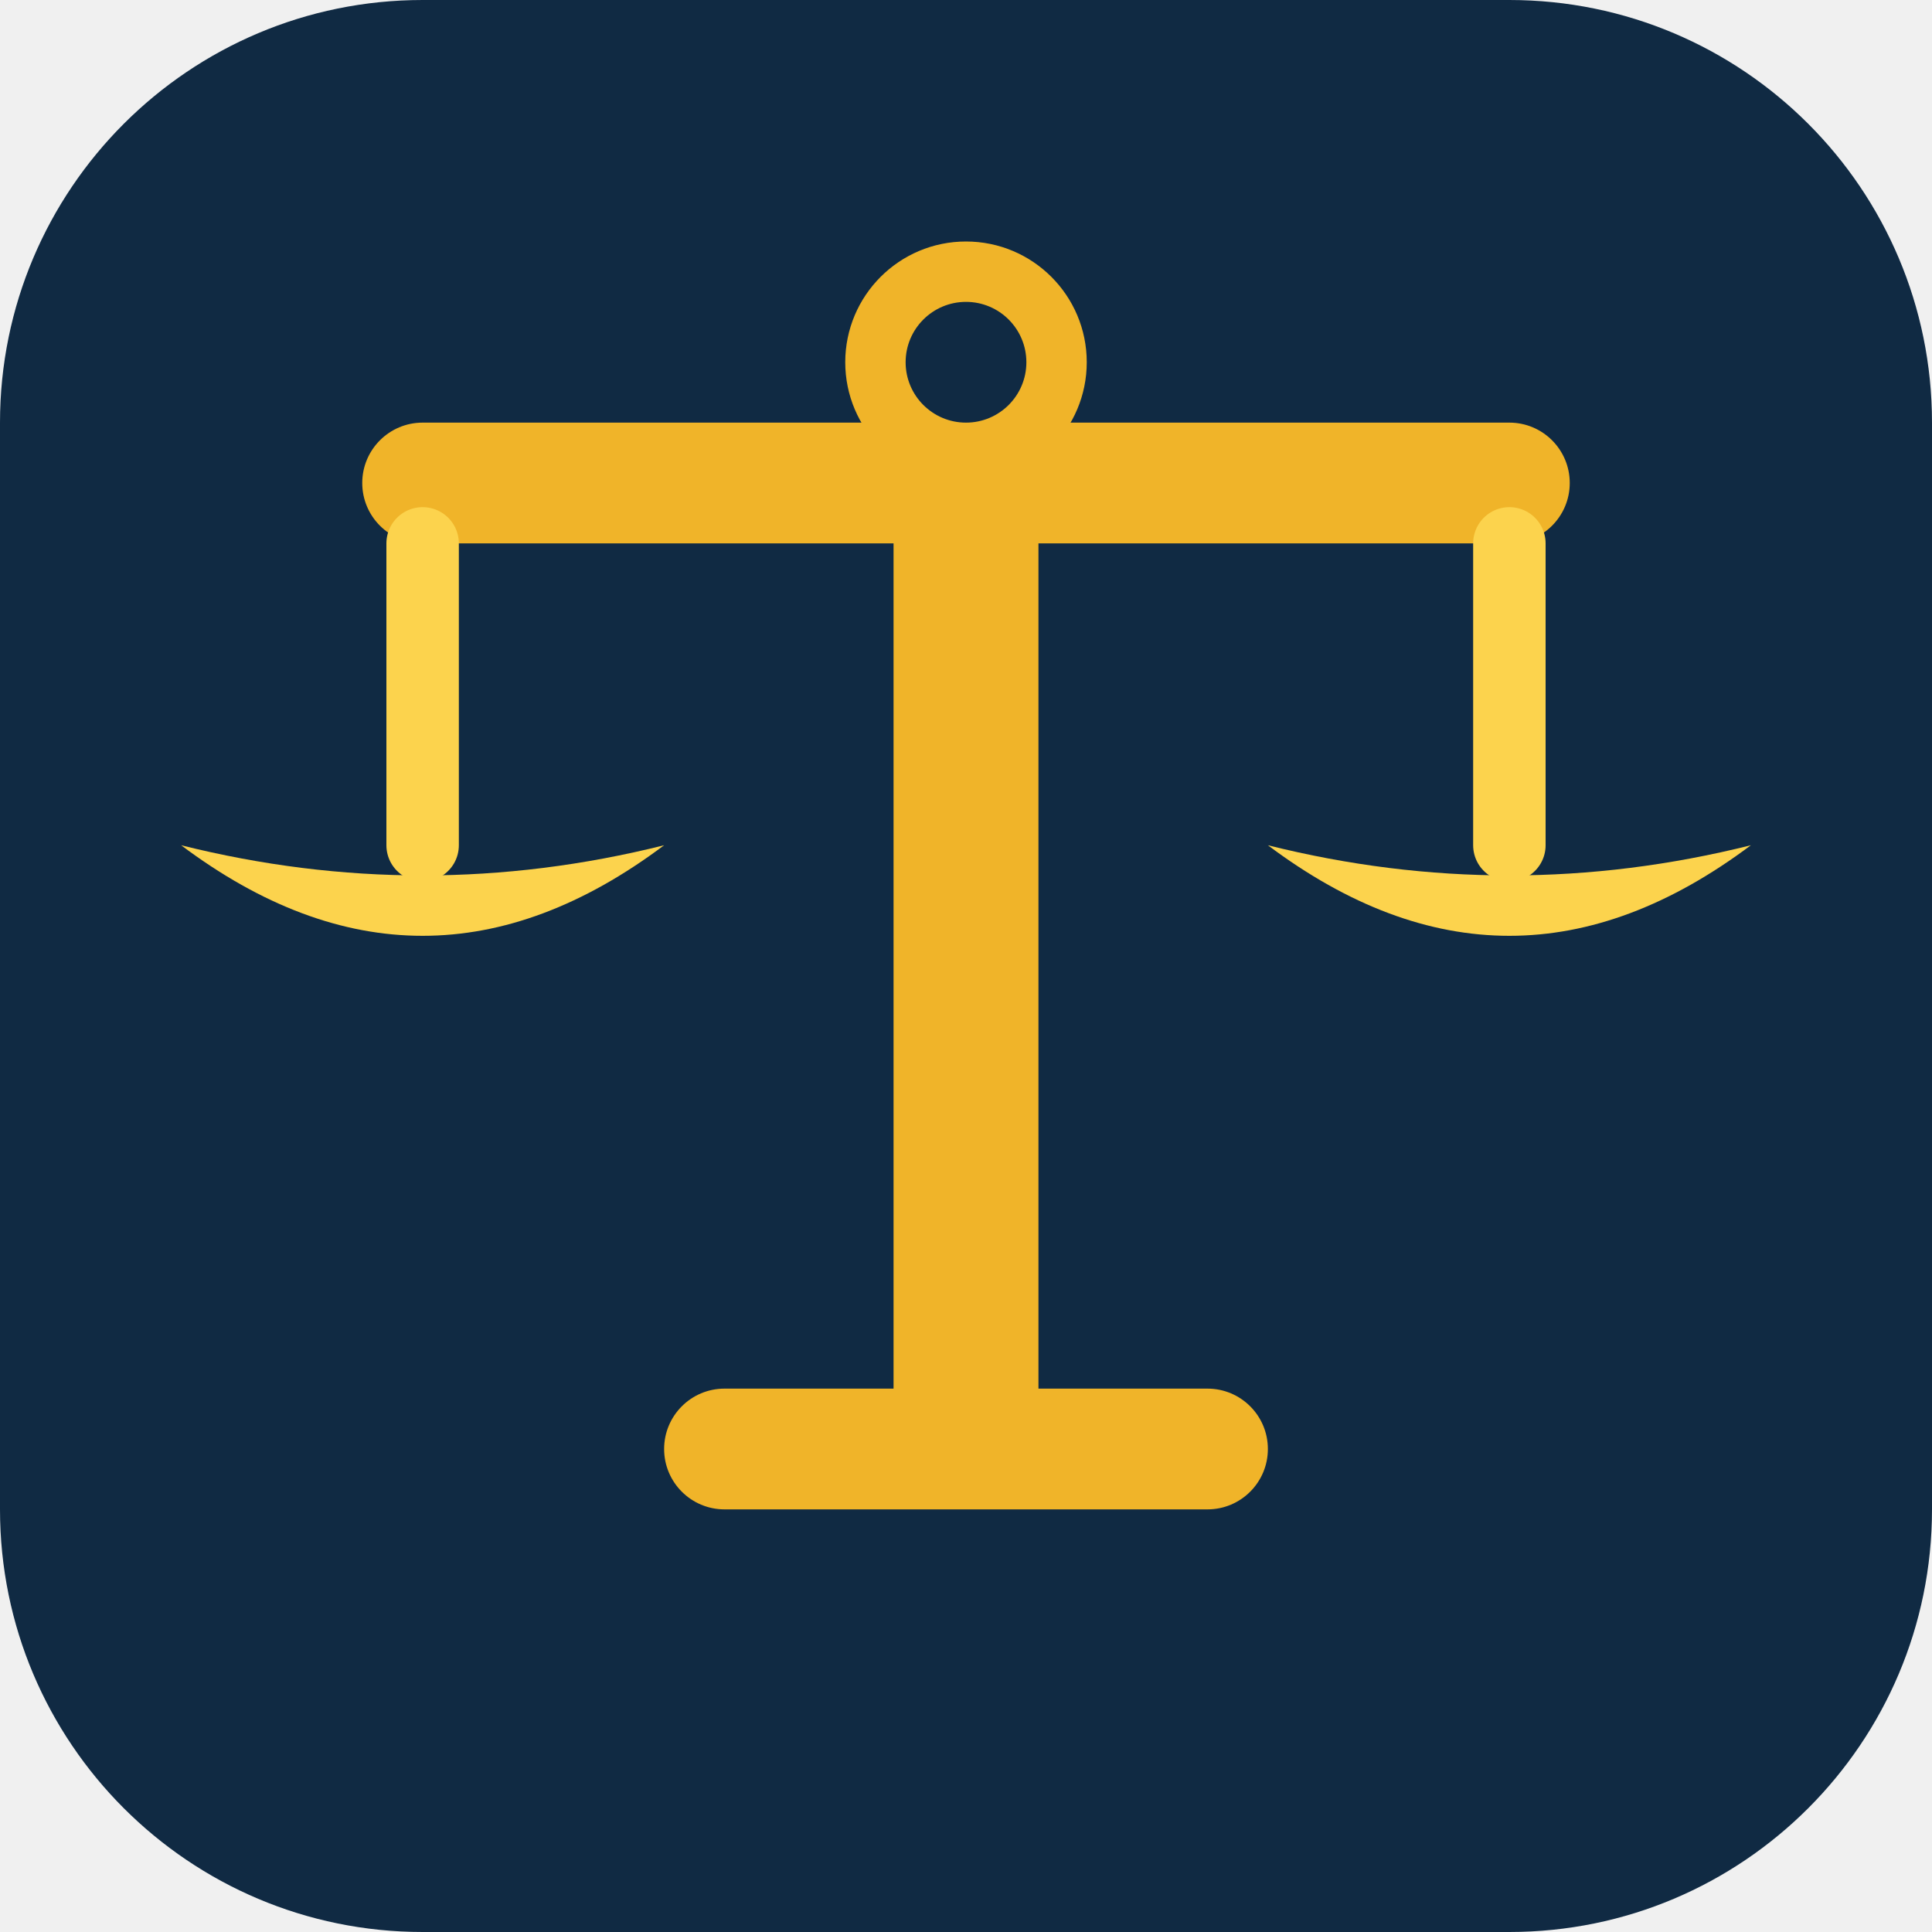
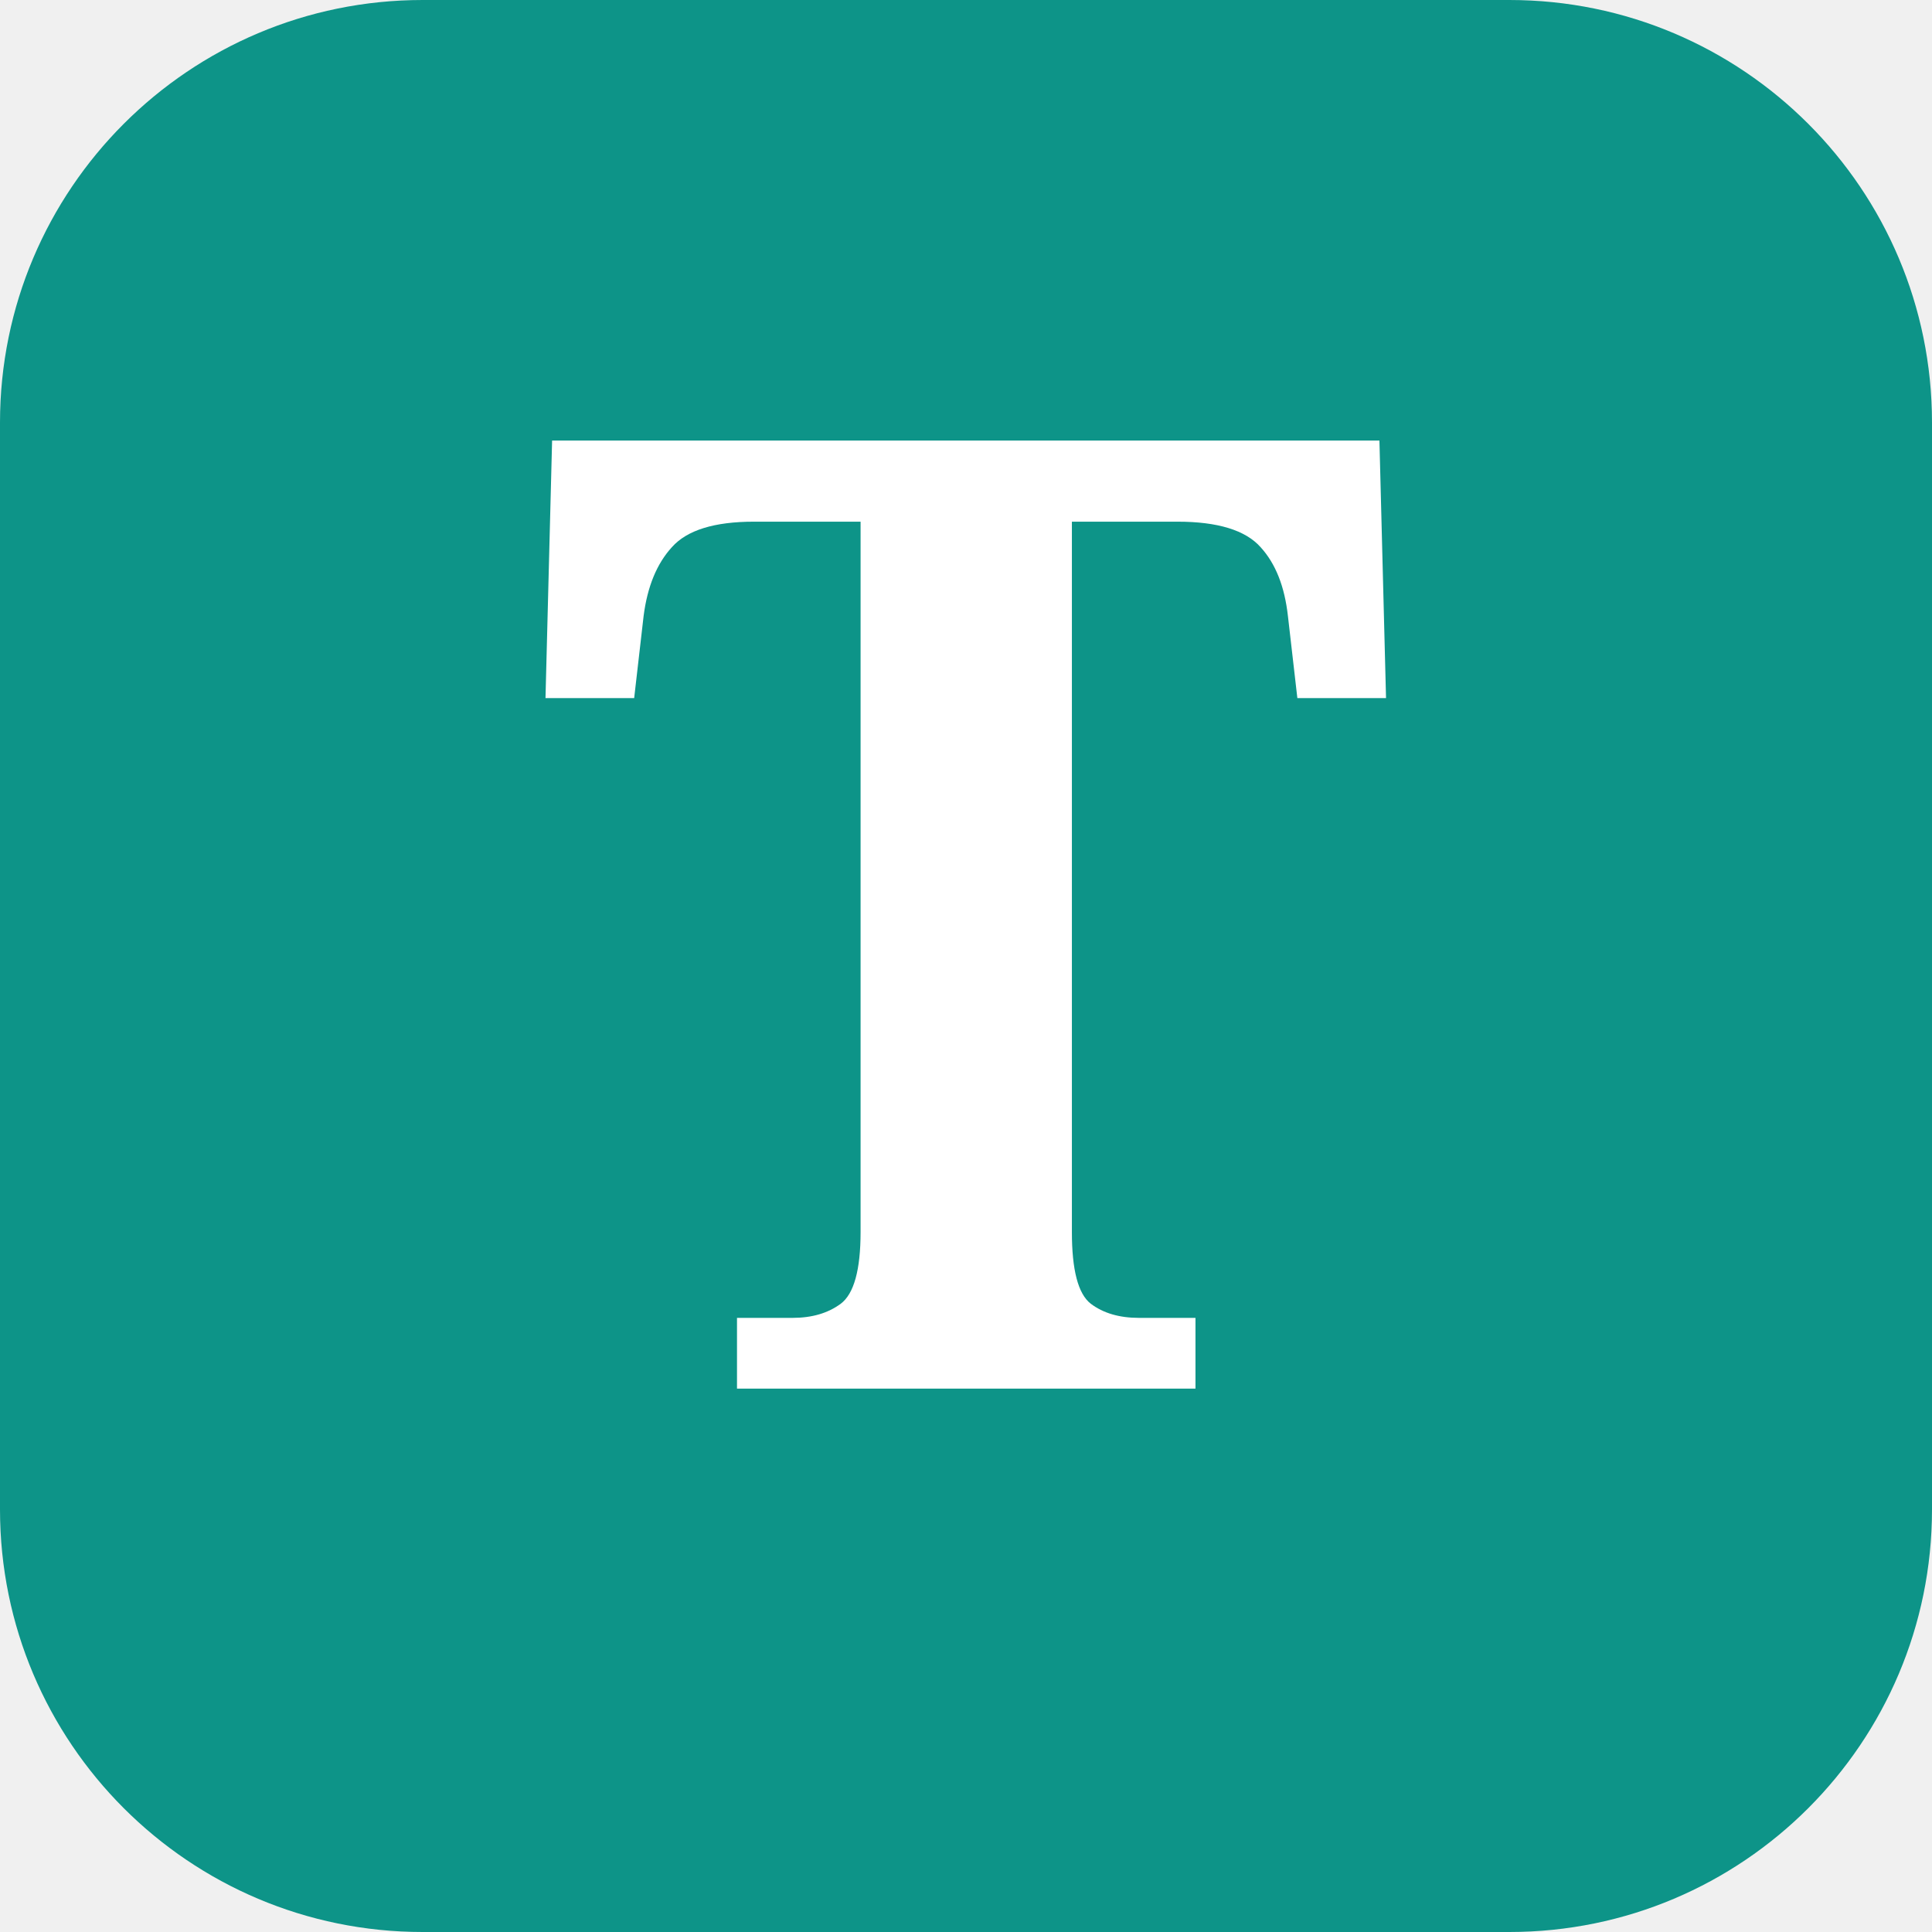
<svg xmlns="http://www.w3.org/2000/svg" width="32" height="32" viewBox="0 0 32 32">
-   <rect width="32" height="32" rx="7" fill="#102a43" />
-   <g transform="translate(16,16)">
-     <rect x="-1.2" y="-8" width="2.4" height="16" rx="0.6" fill="#f0b429" />
-     <rect x="-5" y="7" width="10" height="2" rx="1" fill="#f0b429" />
-     <rect x="-10" y="-9" width="20" height="2" rx="1" fill="#f0b429" />
-     <line x1="-9" y1="-7" x2="-9" y2="-2" stroke="#fcd34d" stroke-width="1.2" stroke-linecap="round" />
-     <line x1="9" y1="-7" x2="9" y2="-2" stroke="#fcd34d" stroke-width="1.2" stroke-linecap="round" />
-     <path d="M-13,-2 Q-9,-1 -5,-2 Q-9,1 -13,-2Z" fill="#fcd34d" />
-     <path d="M5,-2 Q9,-1 13,-2 Q9,1 5,-2Z" fill="#fcd34d" />
-     <circle cx="0" cy="-10" r="2" fill="#f0b429" />
-     <circle cx="0" cy="-10" r="1" fill="#102a43" />
-   </g>
+   <rect width="32" height="32" rx="7" fill="#0D9488" />
+   <text x="16" y="23" text-anchor="middle" font-family="Georgia, serif" font-size="22" font-weight="bold" fill="#FFFFFF">T</text>
</svg>
